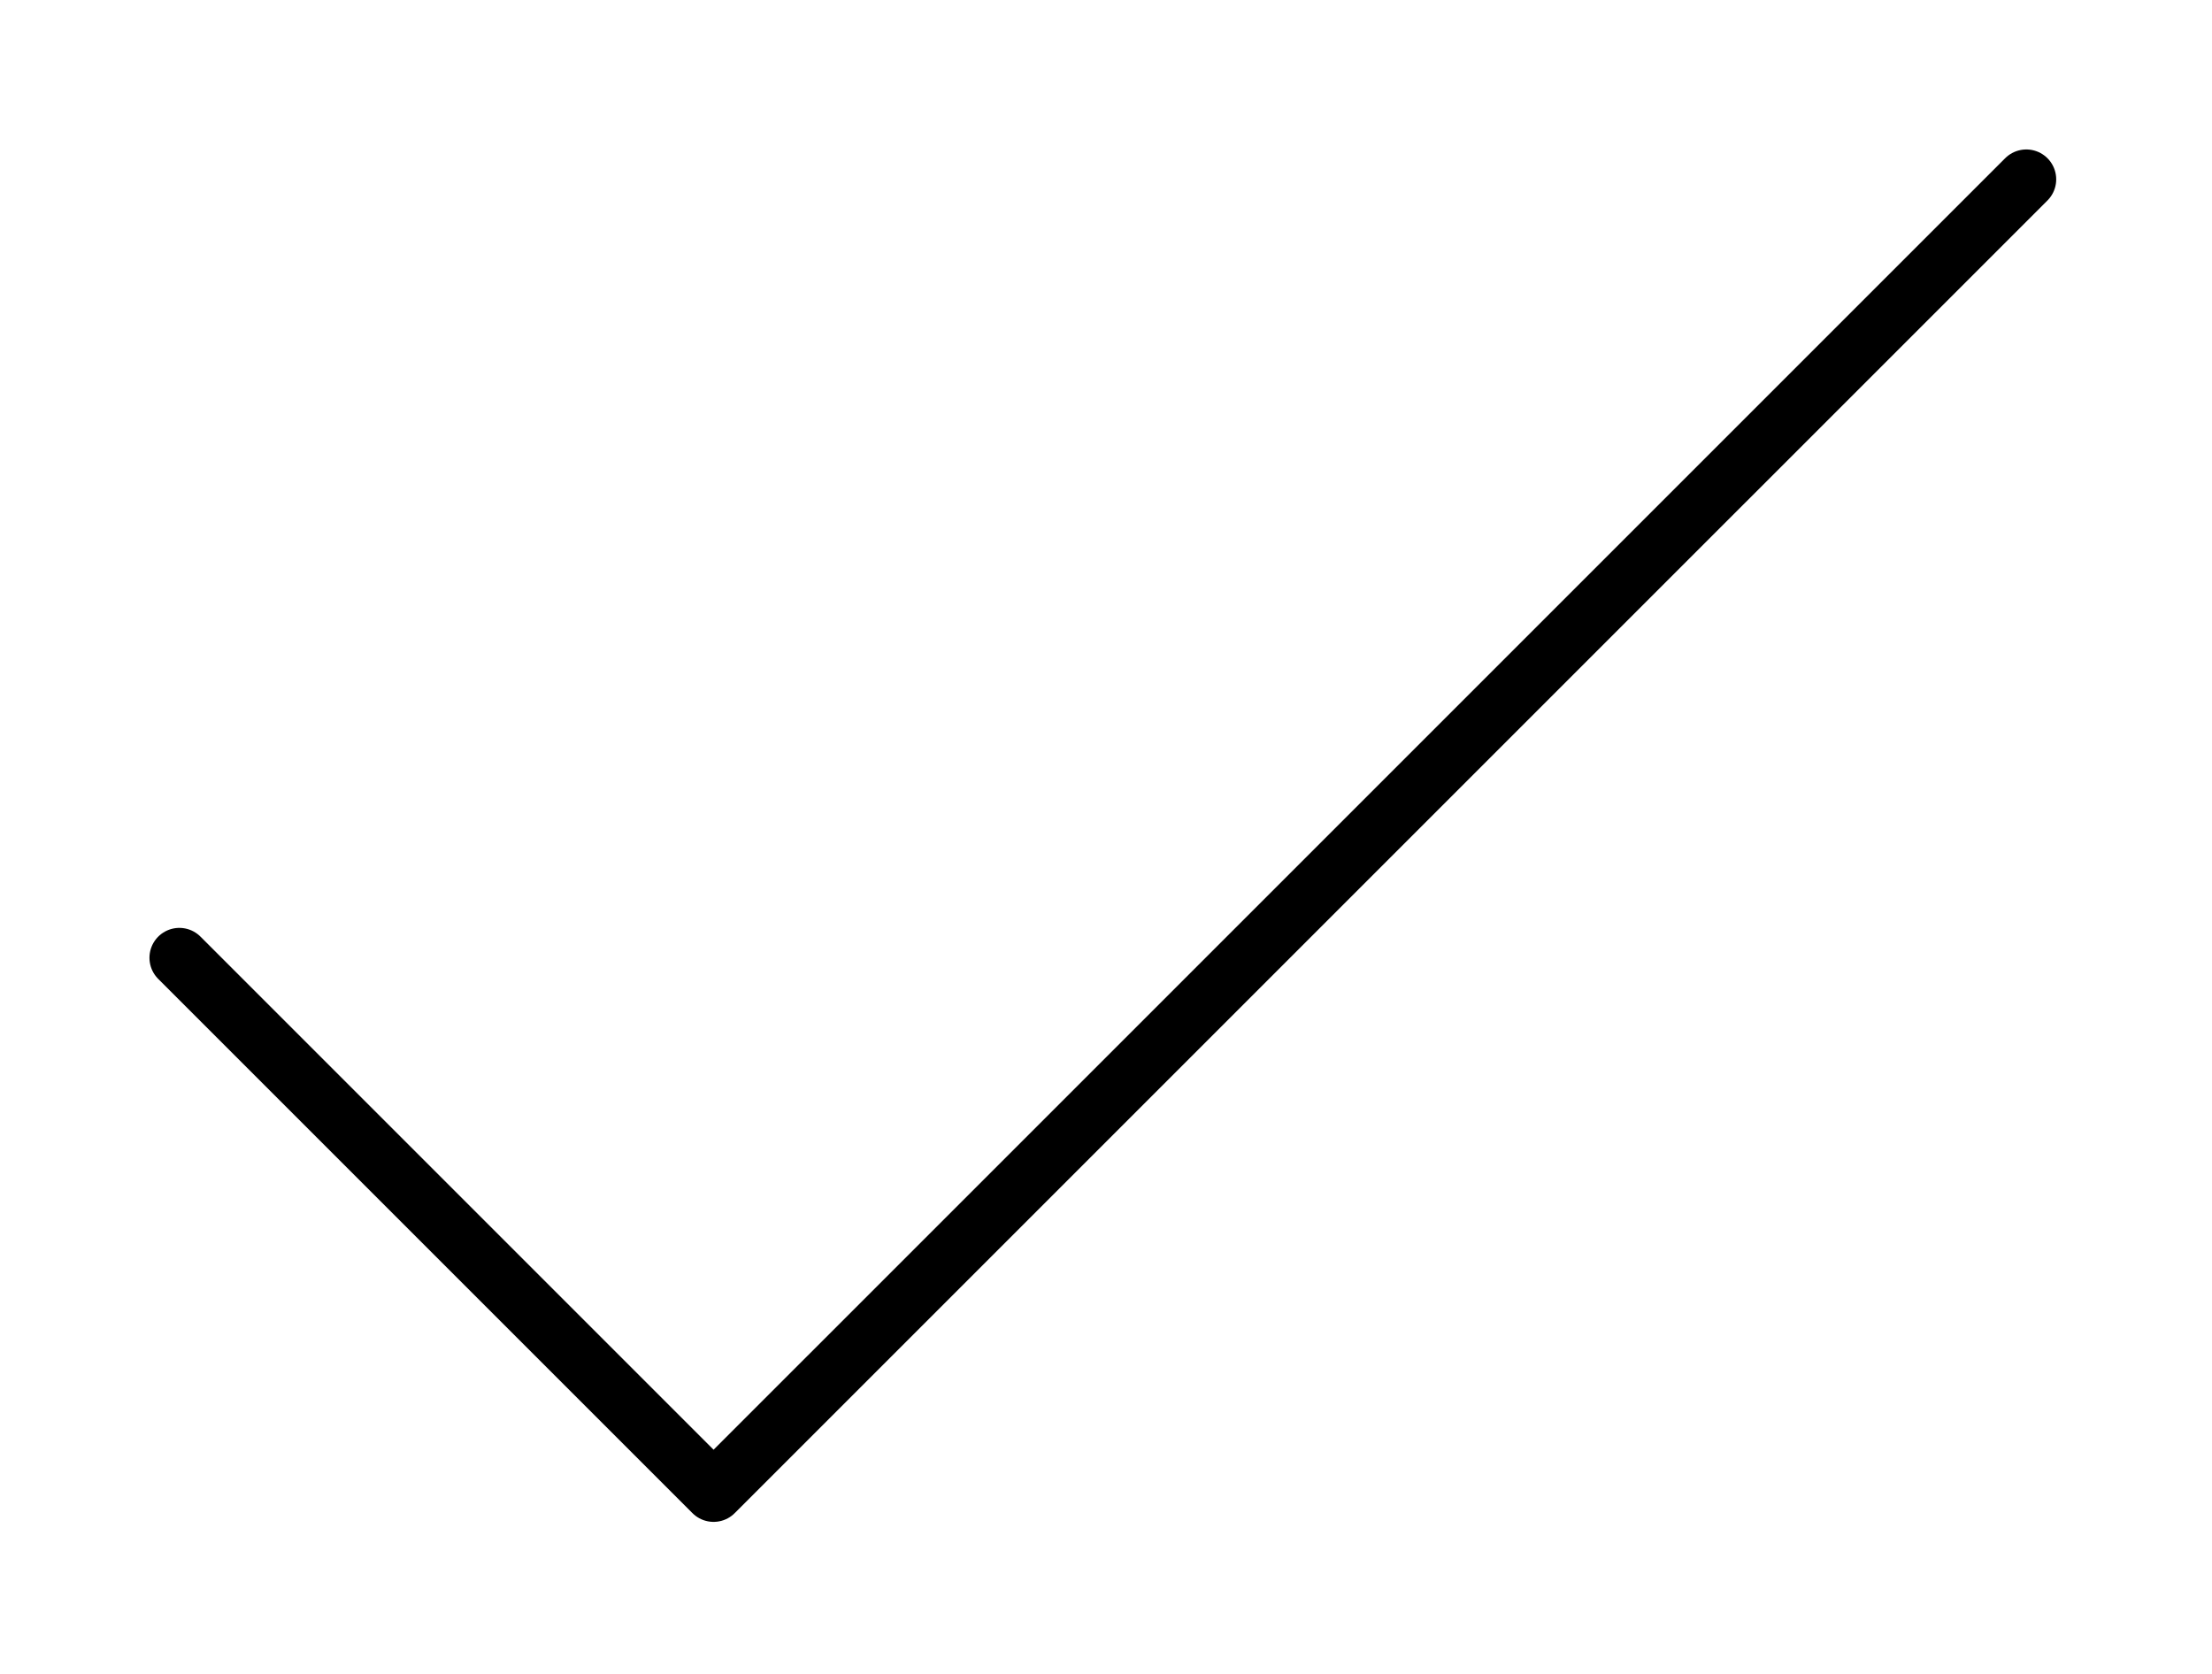
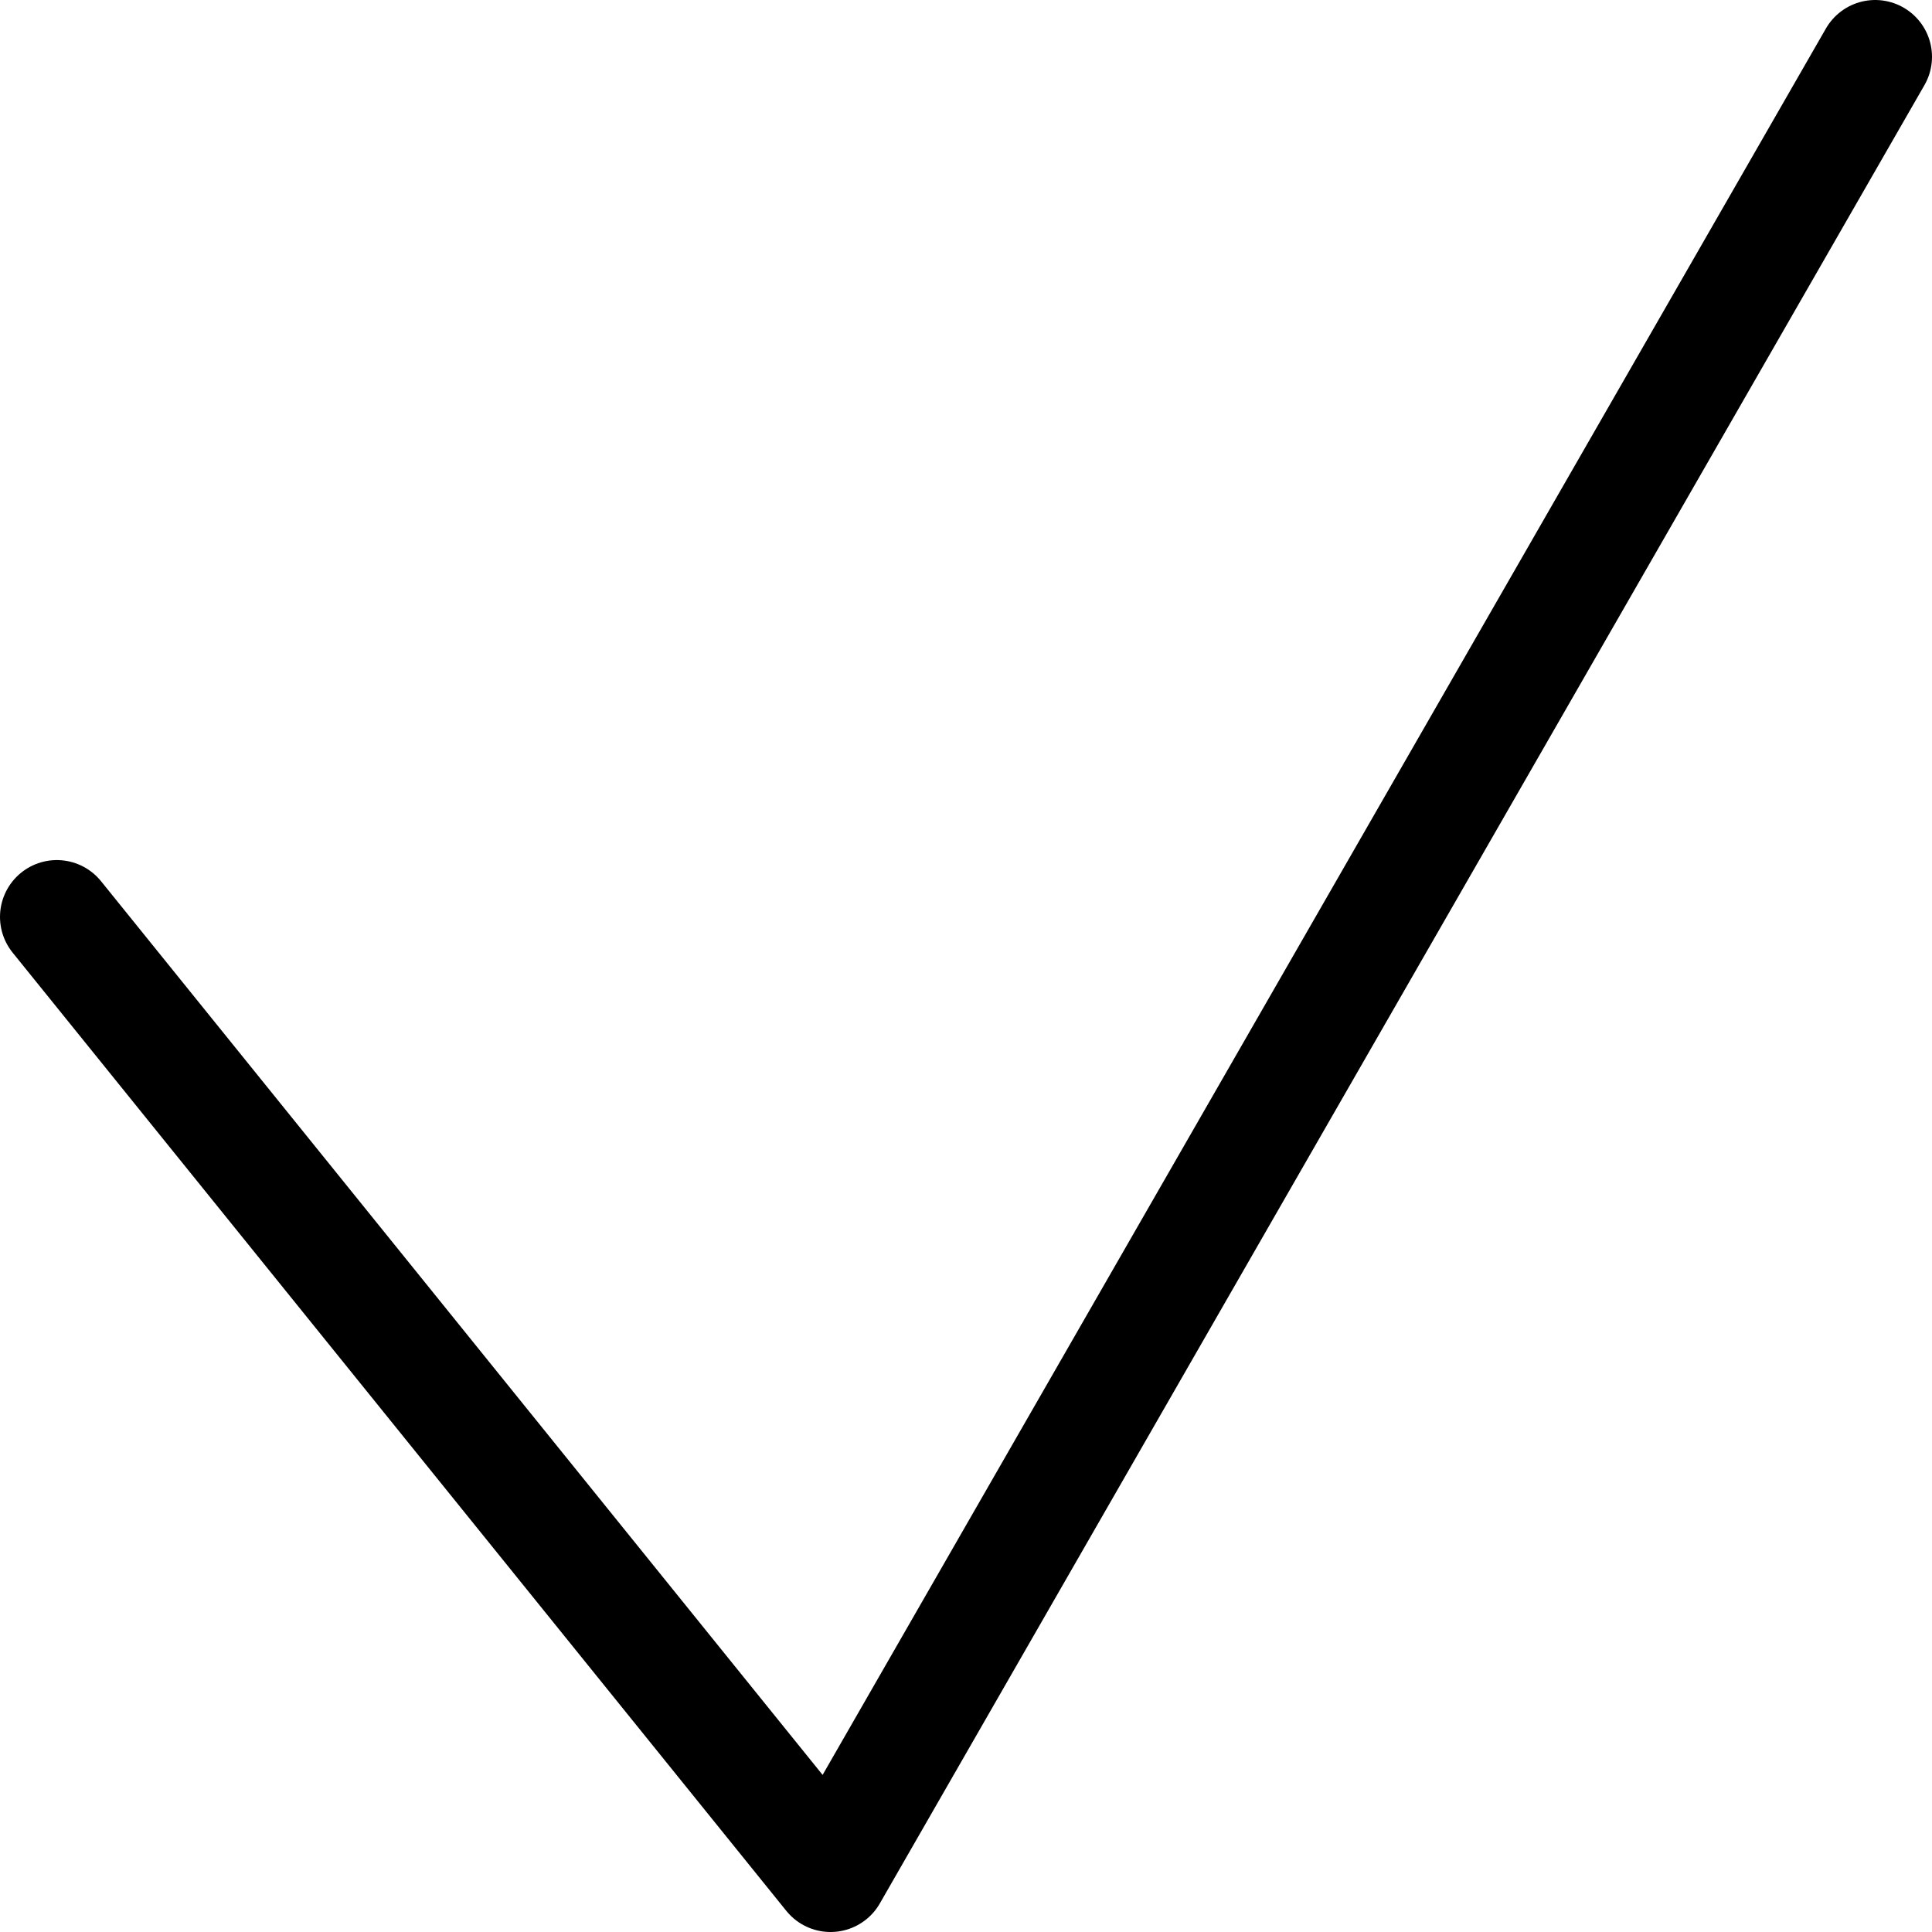
- <svg xmlns="http://www.w3.org/2000/svg" width="37" height="28" viewBox="0 0 37 28" fill="none">
-   <path d="M3 16.021L11.936 24.957L33.894 3" stroke="currentColor" stroke-linecap="round" stroke-linejoin="round" />
+ <svg xmlns="http://www.w3.org/2000/svg" width="17" height="17" viewBox="0 0 17 17" fill="none">
+   <path d="M0.5 8.068L7.308 16.5L16.5 0.5" stroke="currentColor" stroke-linecap="round" stroke-linejoin="round" />
</svg>
